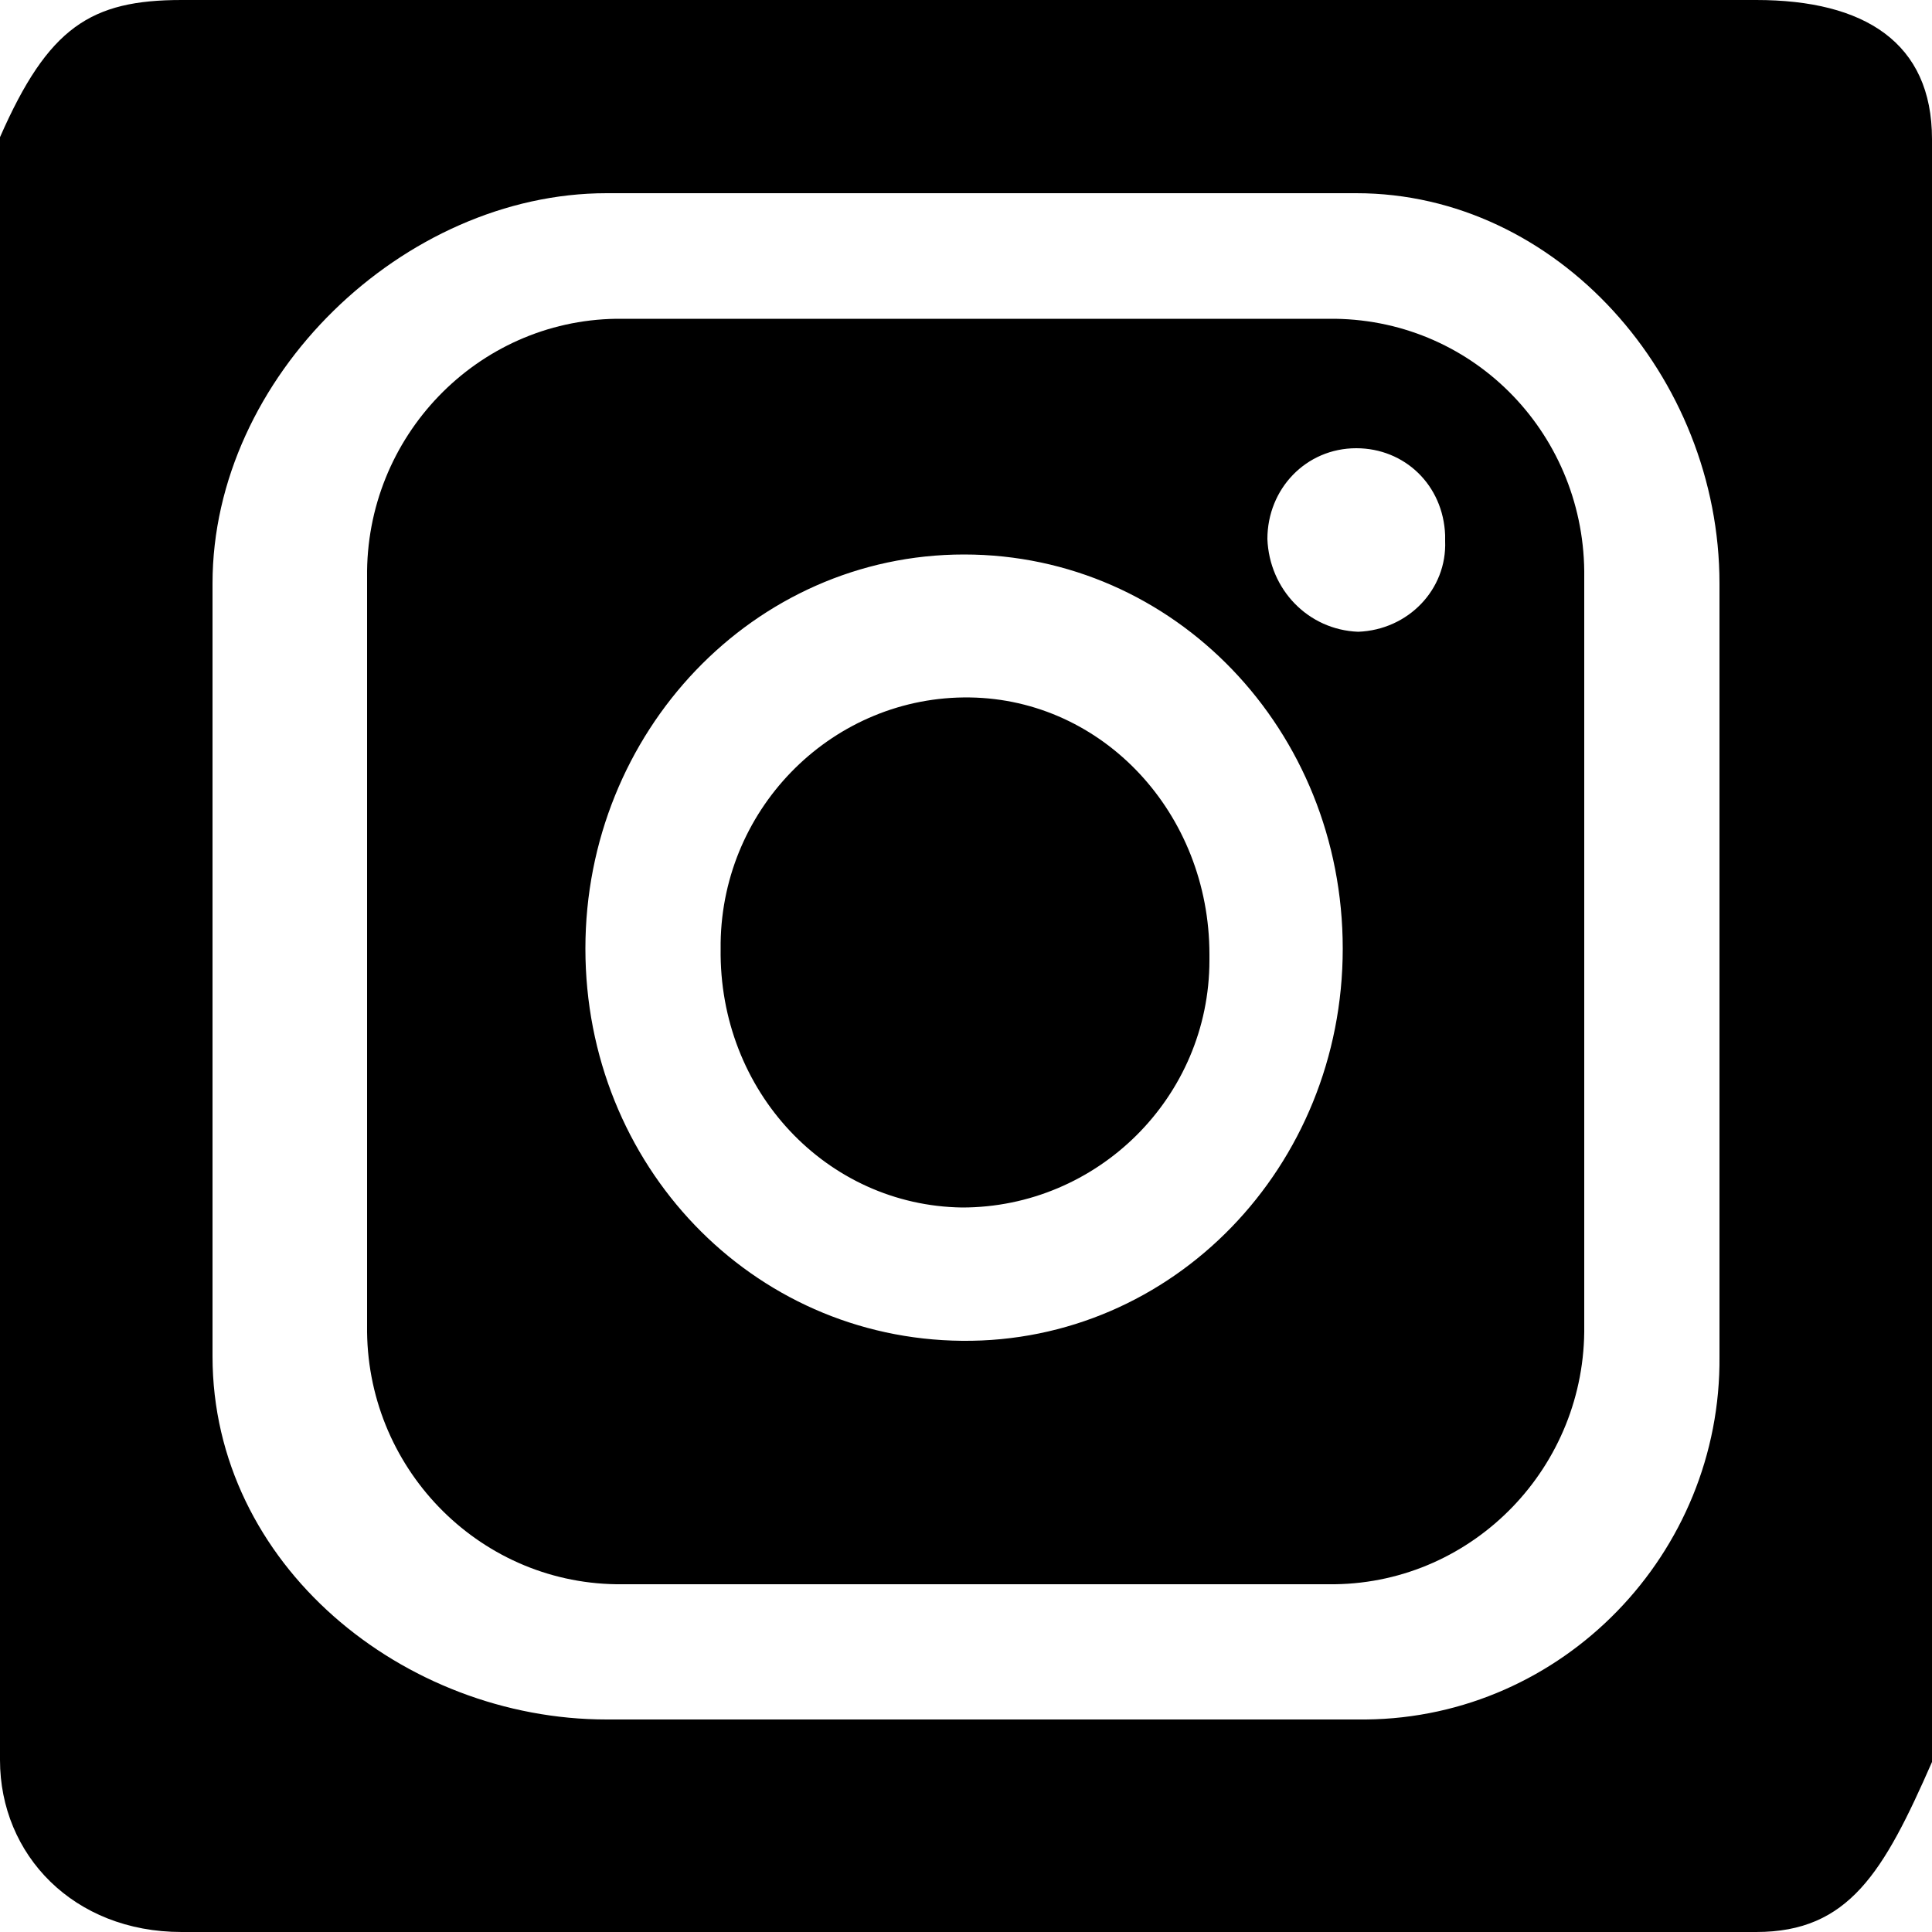
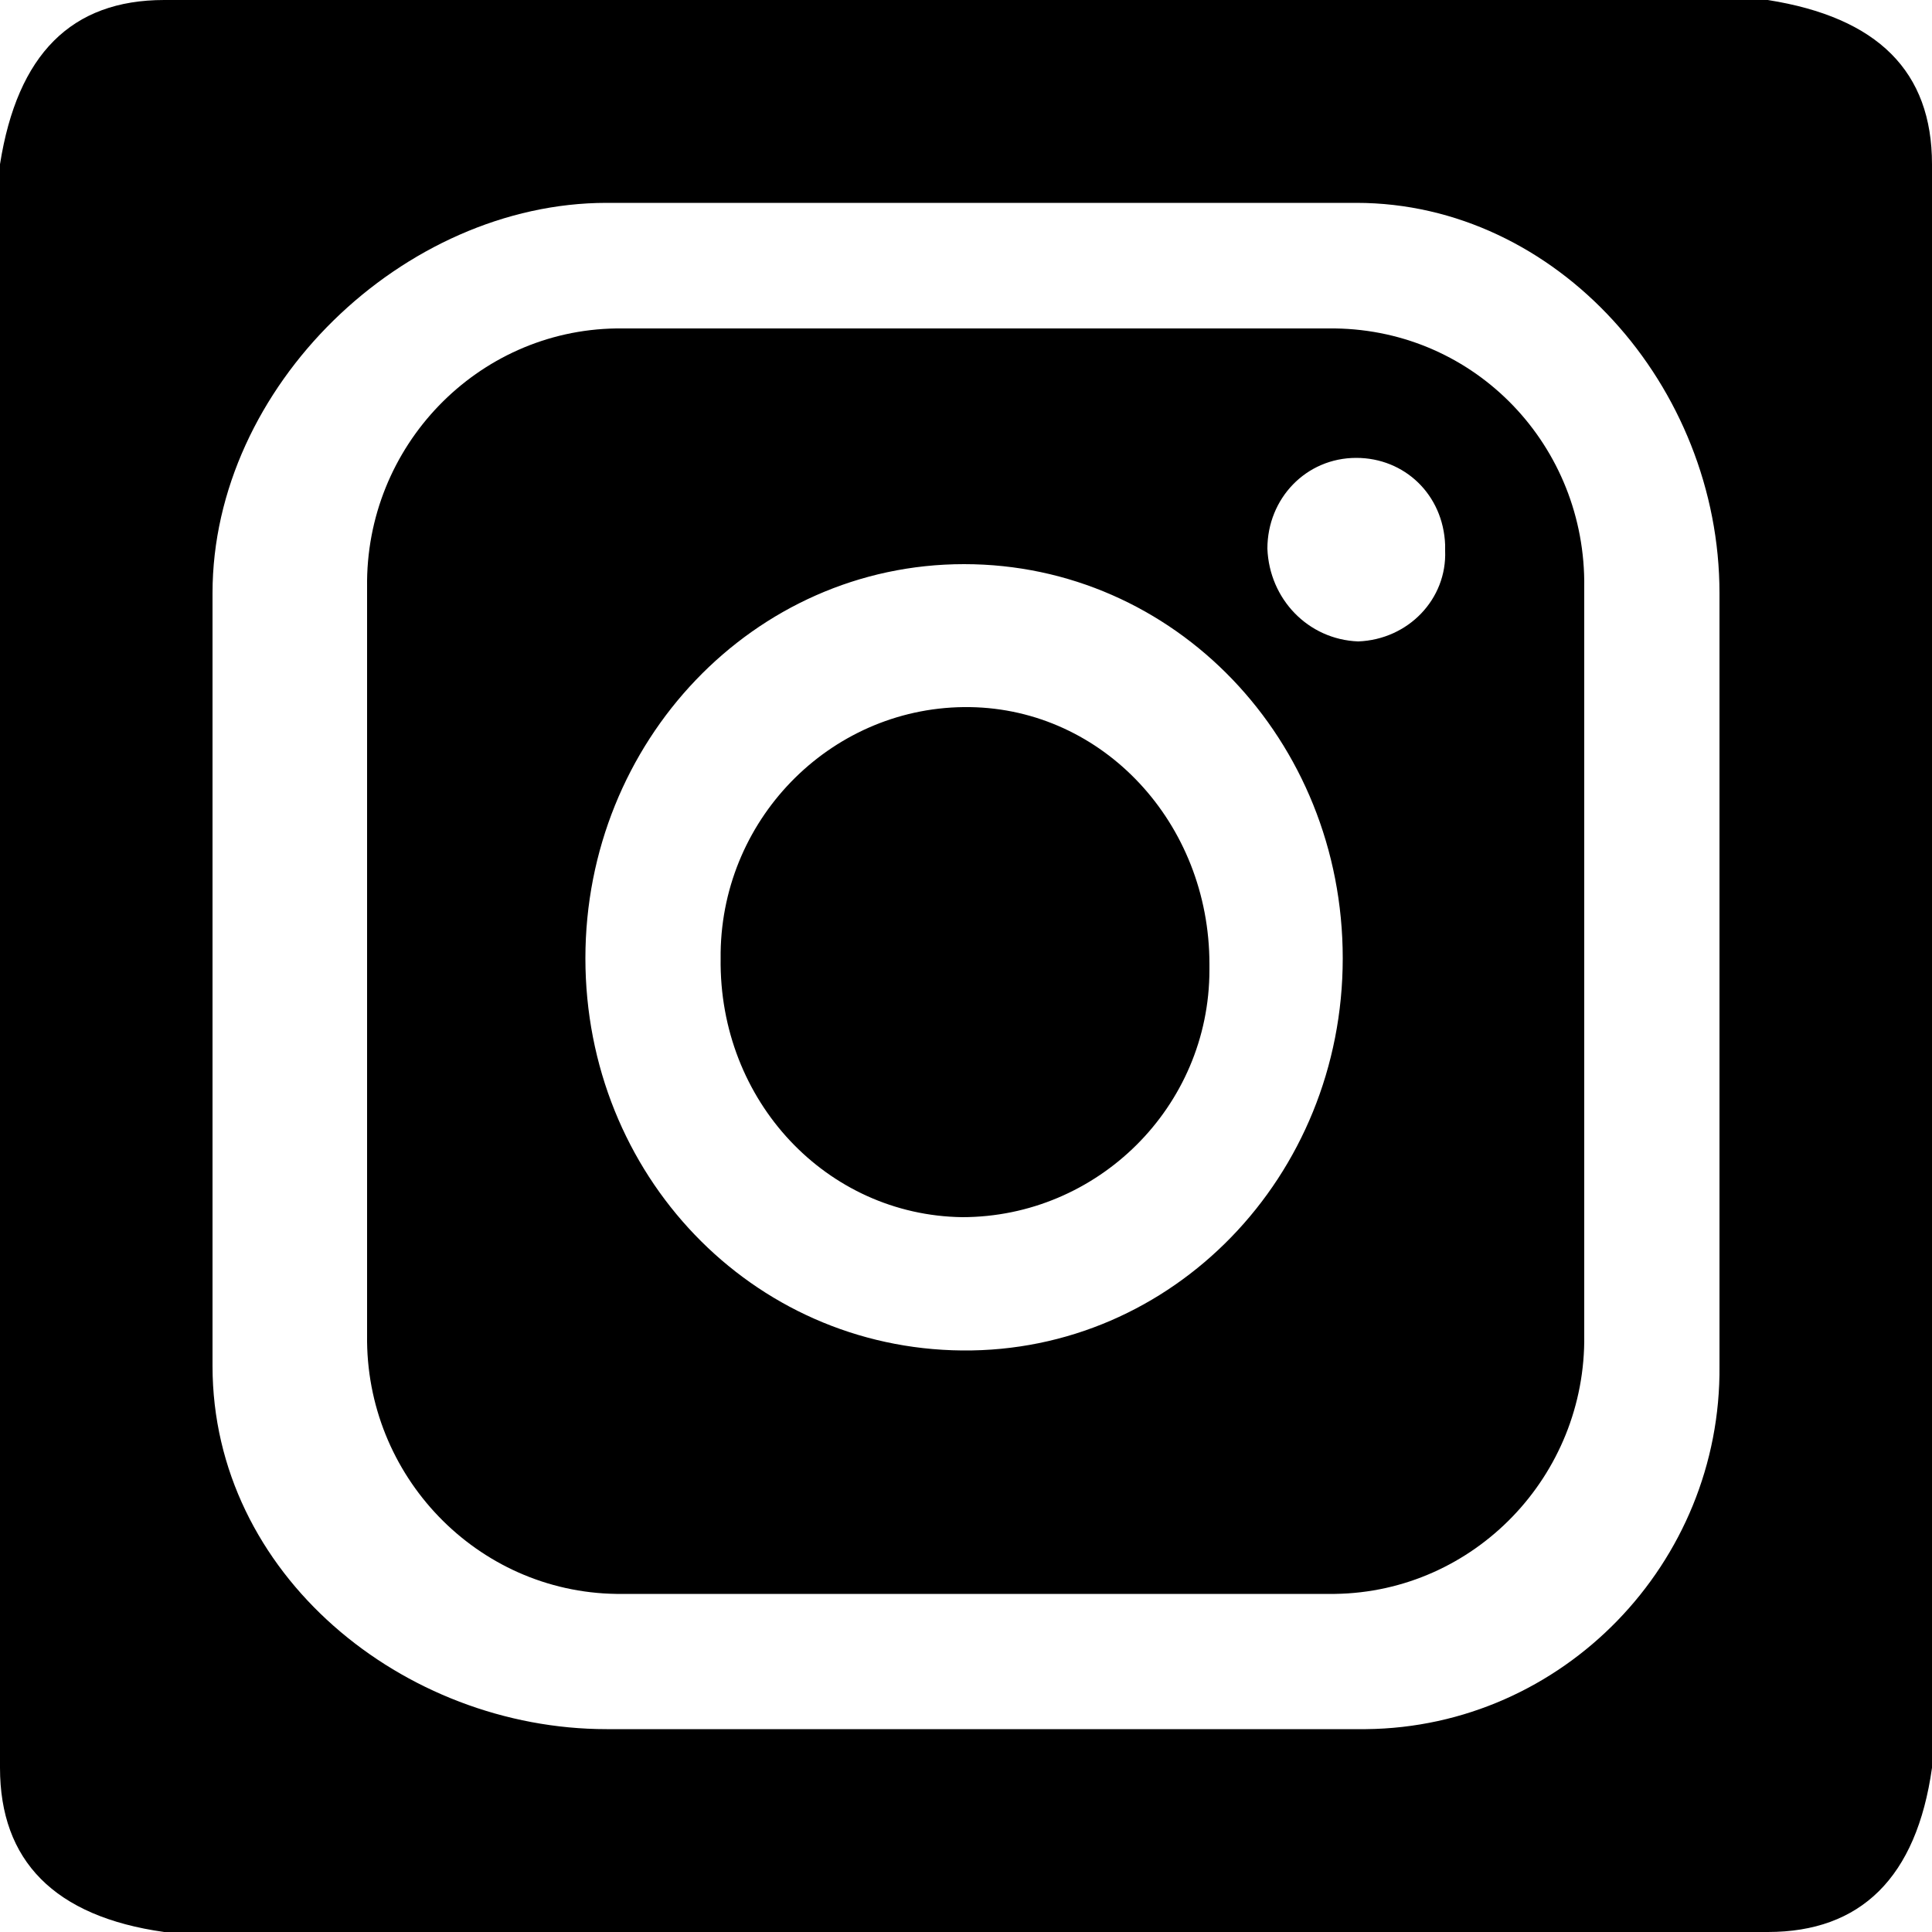
<svg xmlns="http://www.w3.org/2000/svg" viewBox="0 0 100 100" enable-background="new 0 0 100 100">
-   <path d="M50.2 36.1c-7-.1-12.8 5.6-12.9 12.7v.3c-.1 7.4 5.5 13.3 12.5 13.4 7 0 12.8-5.7 12.8-12.8v-.3c0-7.3-5.5-13.2-12.4-13.3zm40.7-36.1h-81.5c-4.7 0-6.9 1.4-9.4 7.1v84c0 4.9 3.8 8.9 9.4 8.9h81.5c4.8 0 6.6-3.1 9.1-8.8v-84c0-5-3.5-7.2-9.1-7.2zm-1.9 70.2c.1 10.2-8.1 18.7-18.3 18.8h-39.3c-10.5 0-20.4-8-20.4-18.8v-40c0-10.7 9.9-20.2 20.4-20.2h38.8c10.4 0 18.8 9.5 18.8 20.2v40zm-19.9-53.7h-37.2c-7.2.1-13 6.1-12.9 13.4v38.7c-.1 7.3 5.7 13.3 12.9 13.4h37.2c7.2-.1 13-6.1 12.9-13.4v-38.7c.1-7.3-5.6-13.3-12.9-13.4zm-19.3 52.9c-10.9-.1-19.5-9.1-19.5-20.3 0-11.2 8.7-20.4 19.6-20.4 10.9 0 19.6 9.1 19.6 20.4 0 11.3-8.8 20.4-19.7 20.3zm25-41.4c.1 2.5-1.9 4.6-4.5 4.7-2.6-.1-4.6-2.2-4.7-4.8 0-2.6 2-4.7 4.6-4.7 2.5 0 4.5 1.9 4.6 4.5v.3z" />
+   <path d="M50.2 36.6c-7-.1-12.8 5.6-12.9 12.7v.3c-.1 7.4 5.5 13.3 12.5 13.4 7 0 12.8-5.7 12.8-12.8v-.3c0-7.3-5.5-13.2-12.4-13.3zm41.3-36.6h-83c-4.8 0-7.6 2.8-8.5 8.5v83c0 4.8 2.8 7.7 8.5 8.5h83c4.8 0 7.7-2.8 8.5-8.5v-83c0-4.8-2.8-7.6-8.5-8.5zm-2.5 70.7c.1 10.2-8.1 18.7-18.3 18.8h-39.3c-10.5 0-20.4-8-20.4-18.8v-40c0-10.7 9.9-20.2 20.4-20.2h38.8c10.4 0 18.8 9.5 18.8 20.2v40zm-19.9-53.7h-37.2c-7.2.1-13 6.1-12.9 13.4v38.7c-.1 7.3 5.7 13.3 12.9 13.4h37.2c7.2-.1 13-6.1 12.9-13.4v-38.7c.1-7.3-5.6-13.3-12.9-13.4zm-19.3 52.9c-10.9-.1-19.5-9.1-19.5-20.3 0-11.2 8.7-20.4 19.6-20.4 10.9 0 19.6 9.1 19.6 20.4s-8.8 20.4-19.7 20.3zm25-41.4c.1 2.5-1.9 4.6-4.5 4.7-2.6-.1-4.6-2.2-4.7-4.8 0-2.6 2-4.7 4.6-4.7 2.5 0 4.5 1.9 4.6 4.5v.3z" />
</svg>
